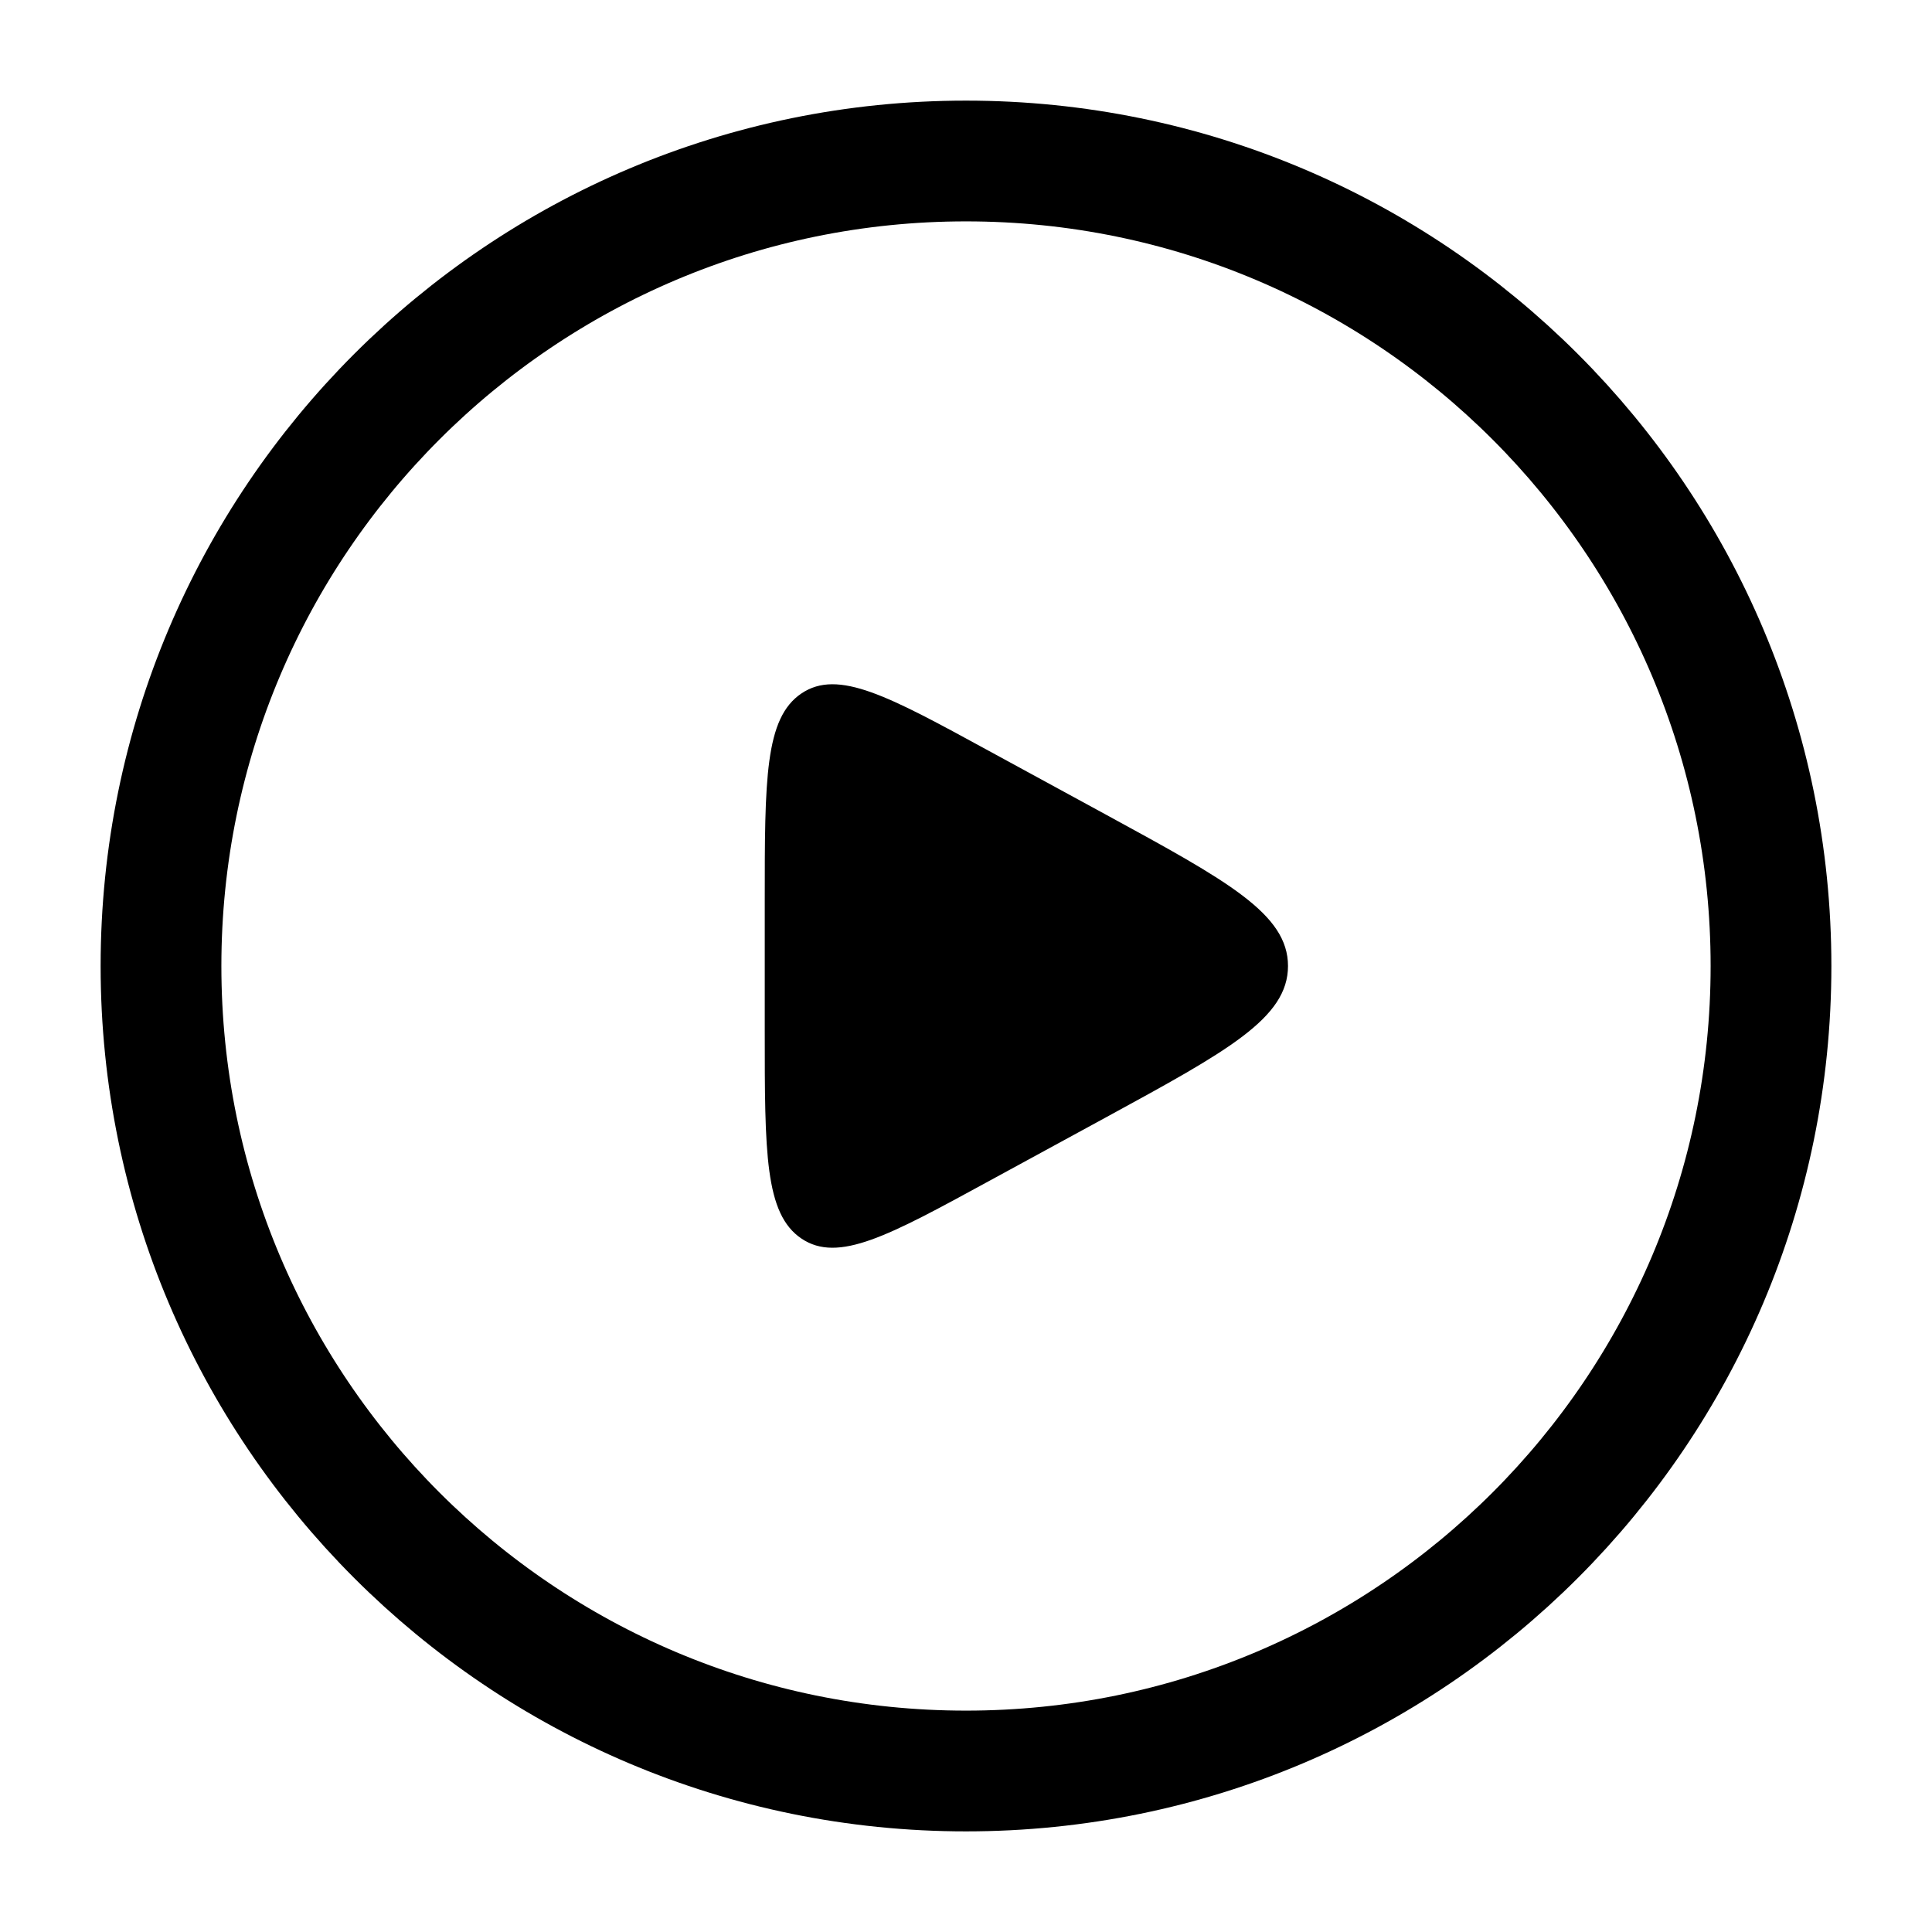
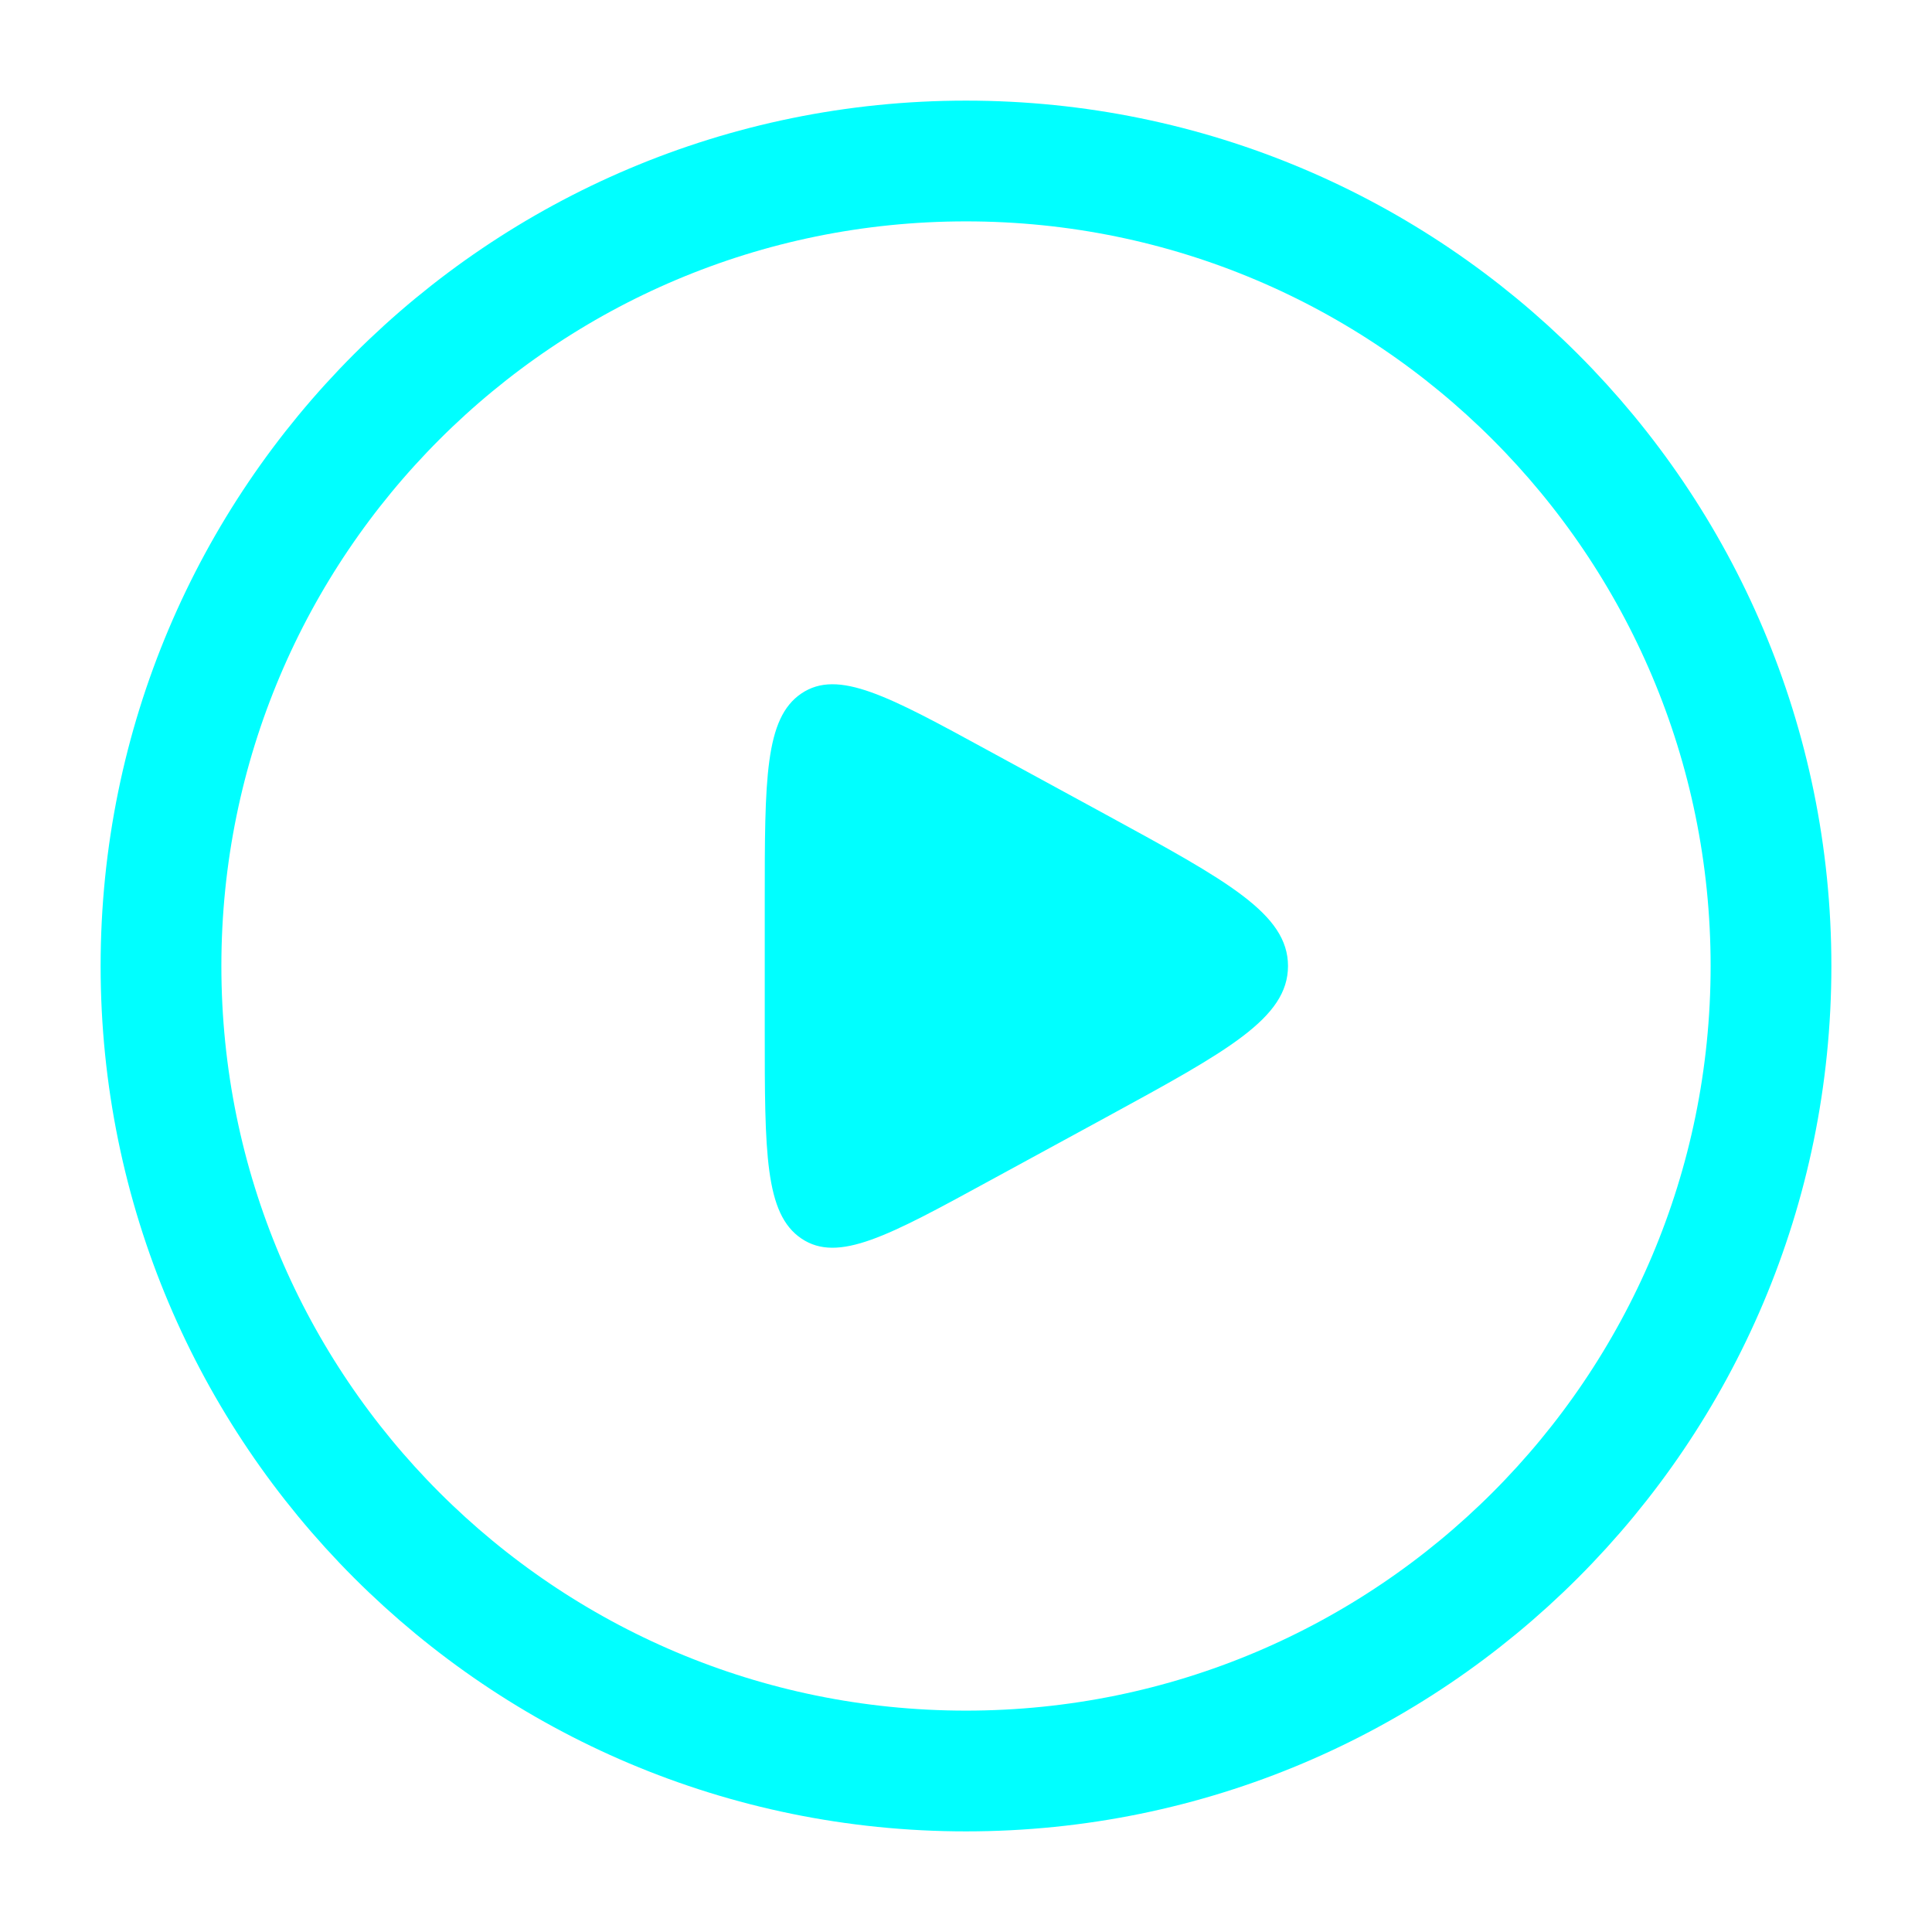
- <svg xmlns="http://www.w3.org/2000/svg" viewBox="0 0 24 24" width="24" height="24" color="#000000" fill="none">
+ <svg xmlns="http://www.w3.org/2000/svg" viewBox="0 0 24 24" width="24" height="24" color="cyan" fill="none">
  <circle cx="12" cy="12" r="10" stroke="currentColor" stroke-width="1.5" />
  <path d="M9.5 11.2V12.8C9.5 14.319 9.5 15.079 9.956 15.386C10.412 15.693 11.035 15.354 12.281 14.674L13.75 13.874C15.25 13.056 16 12.647 16 12C16 11.353 15.25 10.944 13.75 10.126L12.281 9.326C11.035 8.646 10.412 8.307 9.956 8.614C9.5 8.921 9.5 9.681 9.5 11.2Z" fill="currentColor" />
</svg>
